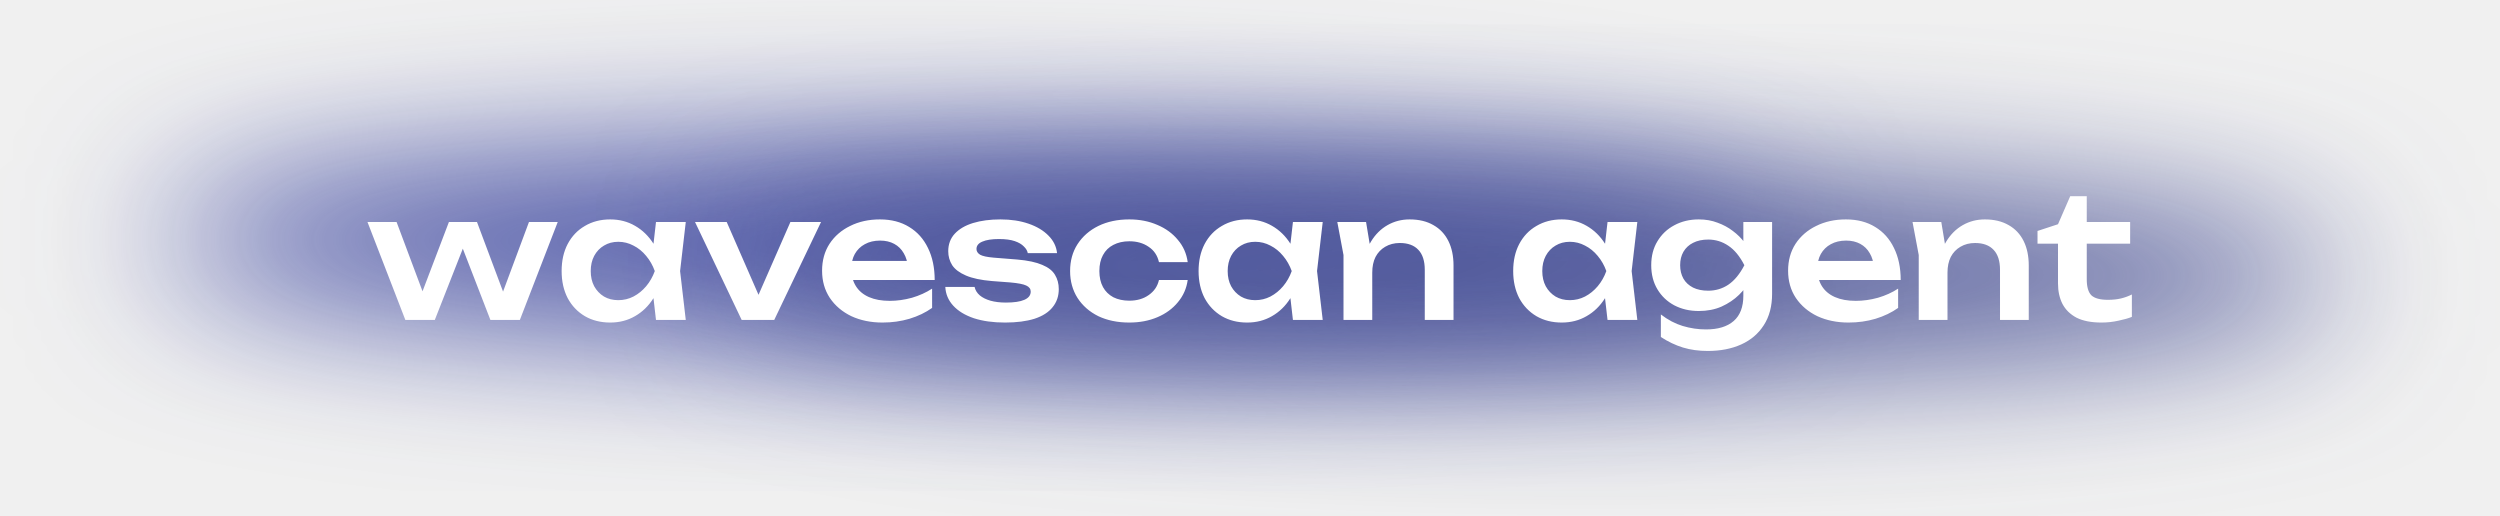
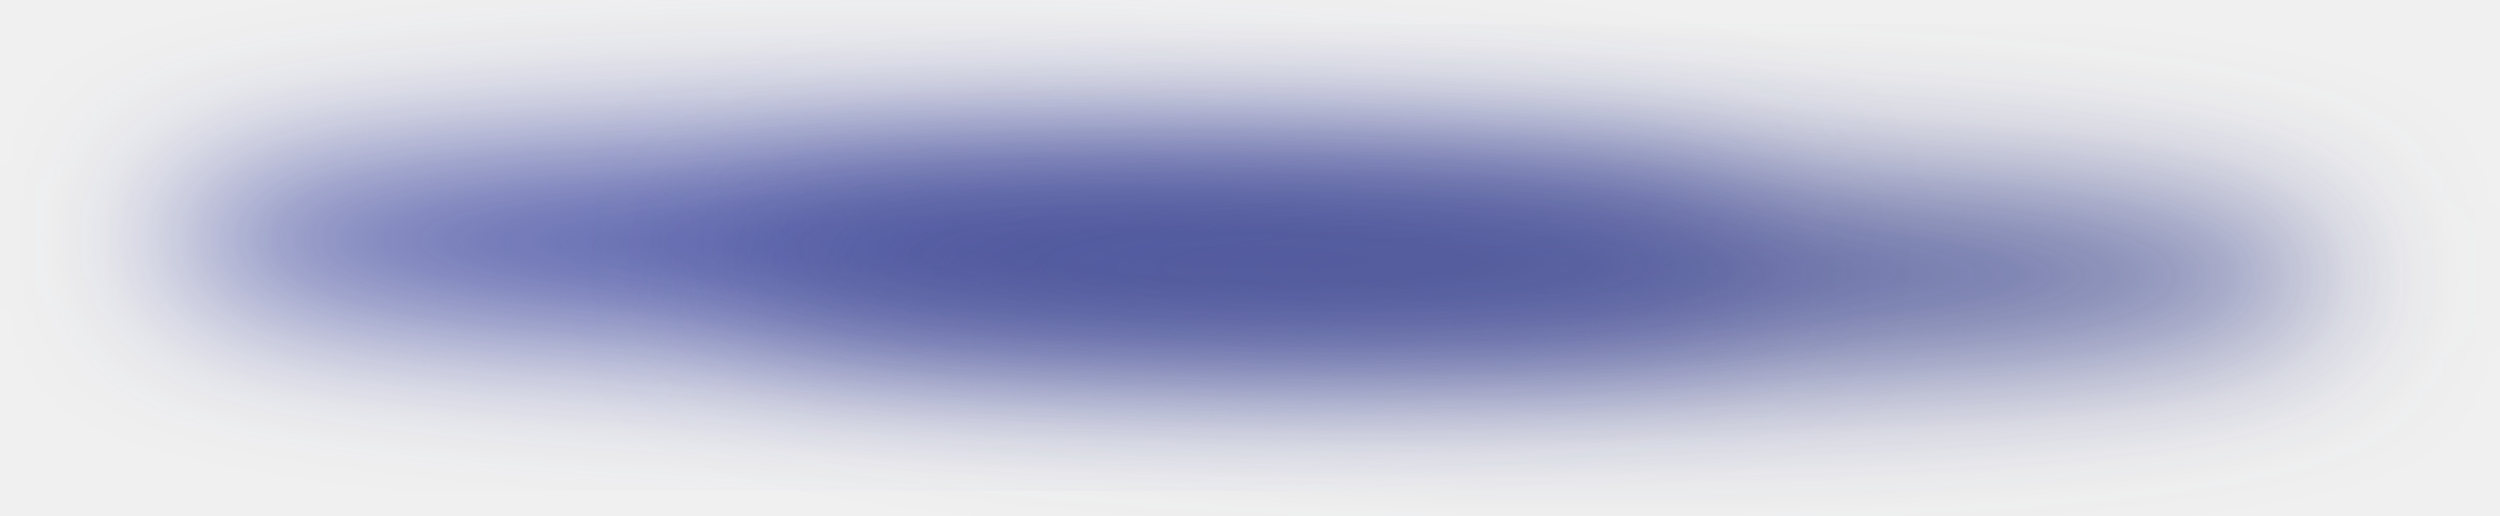
<svg xmlns="http://www.w3.org/2000/svg" width="810" height="167" viewBox="0 0 810 167" fill="none">
  <g opacity="0.83">
    <g filter="url(#filter1_f_1616_3)" style="mix-blend-mode:plus-lighter">
      <ellipse cx="312.444" cy="79.449" rx="262.455" ry="29.348" transform="rotate(0.531345 312.444 79.4494)" fill="#17238F" />
    </g>
    <g filter="url(#filter2_f_1616_3)" style="mix-blend-mode:plus-lighter">
      <ellipse cx="497.478" cy="87.498" rx="262.455" ry="29.348" transform="rotate(0.531345 497.478 87.4982)" fill="#293384" />
    </g>
  </g>
-   <path d="M164.527 98.592H161.459L171.389 71.926H180.706L168.432 103.669H158.893L148.293 76.277H151.64L140.873 103.669H131.334L119.06 71.926H128.489L138.475 98.592H135.295L145.448 71.926H154.541L164.527 98.592ZM212.54 103.669L211.201 92.065L212.707 87.825L211.201 83.641L212.54 71.926H222.191L220.35 87.825L222.191 103.669H212.54ZM214.995 87.825C214.4 91.172 213.302 94.111 211.703 96.64C210.141 99.132 208.151 101.066 205.734 102.442C203.354 103.818 200.676 104.506 197.701 104.506C194.614 104.506 191.88 103.818 189.5 102.442C187.119 101.028 185.26 99.076 183.921 96.584C182.619 94.055 181.968 91.135 181.968 87.825C181.968 84.478 182.619 81.558 183.921 79.067C185.26 76.538 187.119 74.585 189.5 73.209C191.88 71.796 194.614 71.089 197.701 71.089C200.676 71.089 203.354 71.777 205.734 73.153C208.151 74.529 210.16 76.482 211.759 79.011C213.358 81.503 214.437 84.441 214.995 87.825ZM191.397 87.825C191.397 89.685 191.768 91.321 192.512 92.735C193.293 94.148 194.353 95.264 195.692 96.082C197.031 96.863 198.575 97.253 200.323 97.253C202.071 97.253 203.707 96.863 205.232 96.082C206.794 95.264 208.17 94.148 209.36 92.735C210.55 91.321 211.48 89.685 212.15 87.825C211.48 85.966 210.55 84.329 209.36 82.916C208.17 81.466 206.794 80.35 205.232 79.569C203.707 78.751 202.071 78.341 200.323 78.341C198.575 78.341 197.031 78.751 195.692 79.569C194.353 80.35 193.293 81.466 192.512 82.916C191.768 84.329 191.397 85.966 191.397 87.825ZM247.444 99.373L244.097 99.317L256.091 71.926H266.022L250.847 103.669H240.304L225.185 71.926H235.45L247.444 99.373ZM285.936 104.506C282.179 104.506 278.813 103.818 275.838 102.442C272.9 101.028 270.575 99.057 268.865 96.528C267.191 93.999 266.354 91.061 266.354 87.714C266.354 84.404 267.154 81.503 268.753 79.011C270.389 76.519 272.621 74.585 275.448 73.209C278.274 71.796 281.491 71.089 285.099 71.089C288.781 71.089 291.942 71.907 294.583 73.544C297.223 75.143 299.25 77.412 300.664 80.35C302.114 83.288 302.839 86.747 302.839 90.726H273.83V84.534H297.818L294.192 86.765C294.043 84.906 293.579 83.325 292.798 82.023C292.054 80.722 291.031 79.718 289.729 79.011C288.427 78.304 286.903 77.951 285.155 77.951C283.258 77.951 281.603 78.341 280.19 79.122C278.813 79.866 277.735 80.926 276.954 82.302C276.21 83.641 275.838 85.222 275.838 87.044C275.838 89.239 276.322 91.117 277.289 92.679C278.256 94.241 279.669 95.431 281.528 96.249C283.388 97.067 285.638 97.477 288.279 97.477C290.659 97.477 293.058 97.142 295.475 96.472C297.893 95.766 300.069 94.78 302.002 93.516V99.764C299.92 101.251 297.484 102.423 294.694 103.278C291.942 104.097 289.023 104.506 285.936 104.506ZM343.044 93.683C343.044 95.952 342.375 97.904 341.036 99.541C339.734 101.177 337.782 102.423 335.178 103.278C332.575 104.097 329.395 104.506 325.639 104.506C321.771 104.506 318.405 104.041 315.541 103.111C312.677 102.144 310.446 100.787 308.846 99.039C307.247 97.291 306.392 95.264 306.28 92.958H315.764C315.987 93.999 316.545 94.91 317.438 95.691C318.33 96.435 319.483 97.012 320.897 97.421C322.347 97.83 324.021 98.034 325.918 98.034C328.558 98.034 330.548 97.737 331.887 97.142C333.263 96.547 333.951 95.654 333.951 94.464C333.951 93.609 333.467 92.958 332.5 92.511C331.571 92.065 329.841 91.73 327.312 91.507L321.399 91.061C317.865 90.763 315.058 90.168 312.975 89.276C310.892 88.383 309.404 87.267 308.512 85.928C307.656 84.552 307.229 83.046 307.229 81.41C307.229 79.141 307.935 77.244 309.349 75.719C310.762 74.195 312.733 73.041 315.262 72.26C317.828 71.48 320.785 71.089 324.132 71.089C327.554 71.089 330.604 71.554 333.281 72.484C335.959 73.413 338.098 74.697 339.697 76.333C341.333 77.969 342.263 79.866 342.486 82.023H333.003C332.854 81.242 332.426 80.517 331.719 79.848C331.05 79.141 330.064 78.564 328.763 78.118C327.461 77.672 325.769 77.449 323.686 77.449C321.343 77.449 319.539 77.728 318.275 78.286C317.01 78.806 316.378 79.606 316.378 80.684C316.378 81.428 316.768 82.042 317.549 82.525C318.33 82.972 319.781 83.288 321.901 83.474L329.599 84.088C333.021 84.385 335.718 84.962 337.689 85.817C339.66 86.635 341.036 87.714 341.817 89.053C342.635 90.391 343.044 91.935 343.044 93.683ZM384.815 90.726C384.443 93.441 383.383 95.84 381.635 97.923C379.925 100.006 377.712 101.623 374.997 102.776C372.282 103.929 369.251 104.506 365.903 104.506C362.11 104.506 358.762 103.818 355.862 102.442C352.998 101.028 350.748 99.057 349.111 96.528C347.512 93.999 346.712 91.098 346.712 87.825C346.712 84.515 347.512 81.614 349.111 79.122C350.748 76.593 352.998 74.622 355.862 73.209C358.762 71.796 362.11 71.089 365.903 71.089C369.251 71.089 372.282 71.684 374.997 72.874C377.712 74.027 379.925 75.645 381.635 77.728C383.383 79.773 384.443 82.172 384.815 84.924H375.499C375.015 82.767 373.9 81.112 372.152 79.959C370.441 78.769 368.358 78.174 365.903 78.174C363.932 78.174 362.203 78.564 360.715 79.346C359.265 80.089 358.149 81.186 357.368 82.637C356.587 84.05 356.196 85.78 356.196 87.825C356.196 89.834 356.587 91.563 357.368 93.013C358.149 94.427 359.265 95.524 360.715 96.305C362.203 97.049 363.932 97.421 365.903 97.421C368.395 97.421 370.496 96.807 372.207 95.58C373.955 94.352 375.052 92.735 375.499 90.726H384.815ZM418.911 103.669L417.572 92.065L419.078 87.825L417.572 83.641L418.911 71.926H428.562L426.721 87.825L428.562 103.669H418.911ZM421.365 87.825C420.77 91.172 419.673 94.111 418.074 96.64C416.512 99.132 414.522 101.066 412.105 102.442C409.724 103.818 407.047 104.506 404.071 104.506C400.984 104.506 398.251 103.818 395.87 102.442C393.49 101.028 391.631 99.076 390.292 96.584C388.99 94.055 388.339 91.135 388.339 87.825C388.339 84.478 388.99 81.558 390.292 79.067C391.631 76.538 393.49 74.585 395.87 73.209C398.251 71.796 400.984 71.089 404.071 71.089C407.047 71.089 409.724 71.777 412.105 73.153C414.522 74.529 416.53 76.482 418.13 79.011C419.729 81.503 420.807 84.441 421.365 87.825ZM397.767 87.825C397.767 89.685 398.139 91.321 398.883 92.735C399.664 94.148 400.724 95.264 402.063 96.082C403.402 96.863 404.945 97.253 406.693 97.253C408.441 97.253 410.078 96.863 411.603 96.082C413.165 95.264 414.541 94.148 415.731 92.735C416.921 91.321 417.851 89.685 418.52 87.825C417.851 85.966 416.921 84.329 415.731 82.916C414.541 81.466 413.165 80.35 411.603 79.569C410.078 78.751 408.441 78.341 406.693 78.341C404.945 78.341 403.402 78.751 402.063 79.569C400.724 80.35 399.664 81.466 398.883 82.916C398.139 84.329 397.767 85.966 397.767 87.825ZM433.285 71.926H442.602L444.61 84.032V103.669H435.294V82.637L433.285 71.926ZM456.716 71.089C459.728 71.089 462.295 71.703 464.415 72.93C466.535 74.12 468.152 75.831 469.268 78.062C470.384 80.294 470.942 82.953 470.942 86.04V103.669H461.625V87.435C461.625 84.571 460.937 82.414 459.561 80.963C458.185 79.476 456.177 78.732 453.536 78.732C451.751 78.732 450.17 79.141 448.794 79.959C447.455 80.74 446.414 81.837 445.67 83.251C444.963 84.664 444.61 86.356 444.61 88.327L441.542 86.71C441.914 83.362 442.806 80.536 444.22 78.23C445.633 75.924 447.418 74.157 449.575 72.93C451.732 71.703 454.113 71.089 456.716 71.089ZM520.843 103.669L519.504 92.065L521.01 87.825L519.504 83.641L520.843 71.926H530.494L528.653 87.825L530.494 103.669H520.843ZM523.298 87.825C522.703 91.172 521.605 94.111 520.006 96.64C518.444 99.132 516.454 101.066 514.037 102.442C511.657 103.818 508.979 104.506 506.003 104.506C502.917 104.506 500.183 103.818 497.803 102.442C495.422 101.028 493.563 99.076 492.224 96.584C490.922 94.055 490.271 91.135 490.271 87.825C490.271 84.478 490.922 81.558 492.224 79.067C493.563 76.538 495.422 74.585 497.803 73.209C500.183 71.796 502.917 71.089 506.003 71.089C508.979 71.089 511.657 71.777 514.037 73.153C516.454 74.529 518.463 76.482 520.062 79.011C521.661 81.503 522.74 84.441 523.298 87.825ZM499.699 87.825C499.699 89.685 500.071 91.321 500.815 92.735C501.596 94.148 502.656 95.264 503.995 96.082C505.334 96.863 506.877 97.253 508.625 97.253C510.374 97.253 512.01 96.863 513.535 96.082C515.097 95.264 516.473 94.148 517.663 92.735C518.853 91.321 519.783 89.685 520.452 87.825C519.783 85.966 518.853 84.329 517.663 82.916C516.473 81.466 515.097 80.35 513.535 79.569C512.01 78.751 510.374 78.341 508.625 78.341C506.877 78.341 505.334 78.751 503.995 79.569C502.656 80.35 501.596 81.466 500.815 82.916C500.071 84.329 499.699 85.966 499.699 87.825ZM564.843 95.803V90.28L565.178 89.108V82.191L564.843 81.019V71.926H574.16V95.189C574.16 99.206 573.267 102.59 571.482 105.343C569.734 108.095 567.298 110.178 564.174 111.591C561.05 113.004 557.424 113.711 553.295 113.711C550.394 113.711 547.716 113.339 545.262 112.595C542.844 111.851 540.464 110.717 538.121 109.192V101.884C540.39 103.632 542.751 104.878 545.206 105.622C547.698 106.365 550.208 106.737 552.737 106.737C556.643 106.737 559.636 105.826 561.719 104.004C563.802 102.181 564.843 99.448 564.843 95.803ZM550.394 100.768C547.456 100.768 544.816 100.154 542.472 98.927C540.167 97.7 538.344 95.97 537.005 93.739C535.666 91.507 534.997 88.904 534.997 85.928C534.997 82.953 535.666 80.368 537.005 78.174C538.344 75.942 540.167 74.213 542.472 72.986C544.816 71.721 547.456 71.089 550.394 71.089C552.626 71.089 554.653 71.442 556.475 72.149C558.335 72.818 559.99 73.711 561.44 74.827C562.928 75.942 564.174 77.17 565.178 78.509C566.182 79.81 566.945 81.131 567.465 82.47C568.023 83.771 568.302 84.962 568.302 86.04C568.302 87.416 567.874 88.96 567.019 90.67C566.201 92.381 565.011 93.999 563.449 95.524C561.887 97.049 560.008 98.313 557.814 99.317C555.62 100.284 553.146 100.768 550.394 100.768ZM553.463 94.185C555.88 94.185 558.056 93.534 559.99 92.233C561.961 90.894 563.69 88.792 565.178 85.928C563.69 83.028 561.961 80.926 559.99 79.624C558.019 78.286 555.843 77.616 553.463 77.616C551.566 77.616 549.929 77.969 548.553 78.676C547.214 79.346 546.173 80.312 545.429 81.577C544.723 82.804 544.369 84.255 544.369 85.928C544.369 87.565 544.723 89.015 545.429 90.28C546.136 91.507 547.177 92.474 548.553 93.181C549.929 93.85 551.566 94.185 553.463 94.185ZM598.924 104.506C595.168 104.506 591.802 103.818 588.826 102.442C585.888 101.028 583.564 99.057 581.853 96.528C580.179 93.999 579.342 91.061 579.342 87.714C579.342 84.404 580.142 81.503 581.741 79.011C583.378 76.519 585.609 74.585 588.436 73.209C591.262 71.796 594.479 71.089 598.087 71.089C601.769 71.089 604.93 71.907 607.571 73.544C610.212 75.143 612.239 77.412 613.652 80.35C615.102 83.288 615.828 86.747 615.828 90.726H586.818V84.534H610.807L607.18 86.765C607.032 84.906 606.567 83.325 605.786 82.023C605.042 80.722 604.019 79.718 602.717 79.011C601.416 78.304 599.891 77.951 598.143 77.951C596.246 77.951 594.591 78.341 593.178 79.122C591.802 79.866 590.723 80.926 589.942 82.302C589.198 83.641 588.826 85.222 588.826 87.044C588.826 89.239 589.31 91.117 590.277 92.679C591.244 94.241 592.657 95.431 594.517 96.249C596.376 97.067 598.626 97.477 601.267 97.477C603.647 97.477 606.046 97.142 608.464 96.472C610.881 95.766 613.057 94.78 614.991 93.516V99.764C612.908 101.251 610.472 102.423 607.683 103.278C604.93 104.097 602.011 104.506 598.924 104.506ZM619.662 71.926H628.978L630.987 84.032V103.669H621.67V82.637L619.662 71.926ZM643.092 71.089C646.105 71.089 648.671 71.703 650.791 72.93C652.911 74.12 654.529 75.831 655.645 78.062C656.76 80.294 657.318 82.953 657.318 86.04V103.669H648.002V87.435C648.002 84.571 647.314 82.414 645.938 80.963C644.562 79.476 642.553 78.732 639.913 78.732C638.127 78.732 636.547 79.141 635.171 79.959C633.832 80.74 632.79 81.837 632.047 83.251C631.34 84.664 630.987 86.356 630.987 88.327L627.918 86.71C628.29 83.362 629.183 80.536 630.596 78.23C632.009 75.924 633.795 74.157 635.952 72.93C638.109 71.703 640.489 71.089 643.092 71.089ZM660.154 78.955V74.827L666.793 72.651L670.754 63.558H676.11V71.926H690.168V78.955H676.11V90.503C676.11 92.958 676.612 94.687 677.616 95.691C678.657 96.658 680.442 97.142 682.971 97.142C684.571 97.142 685.984 96.993 687.211 96.695C688.439 96.398 689.61 95.97 690.726 95.412V102.665C689.647 103.111 688.215 103.52 686.43 103.892C684.645 104.301 682.804 104.506 680.907 104.506C677.597 104.506 674.901 103.985 672.818 102.944C670.773 101.865 669.248 100.377 668.244 98.481C667.277 96.584 666.793 94.371 666.793 91.842V78.955H660.154Z" fill="white" />
  <defs>
    <filter id="filter1_f_1616_3" x="0" y="0" width="624.888" height="158.898" filterUnits="userSpaceOnUse" color-interpolation-filters="sRGB">
      <feFlood flood-opacity="0" result="BackgroundImageFix" />
      <feBlend mode="normal" in="SourceGraphic" in2="BackgroundImageFix" result="shape" />
      <feGaussianBlur stdDeviation="25" result="effect1_foregroundBlur_1616_3" />
    </filter>
    <filter id="filter2_f_1616_3" x="185.034" y="8.049" width="624.888" height="158.898" filterUnits="userSpaceOnUse" color-interpolation-filters="sRGB">
      <feFlood flood-opacity="0" result="BackgroundImageFix" />
      <feBlend mode="normal" in="SourceGraphic" in2="BackgroundImageFix" result="shape" />
      <feGaussianBlur stdDeviation="25" result="effect1_foregroundBlur_1616_3" />
    </filter>
  </defs>
</svg>
